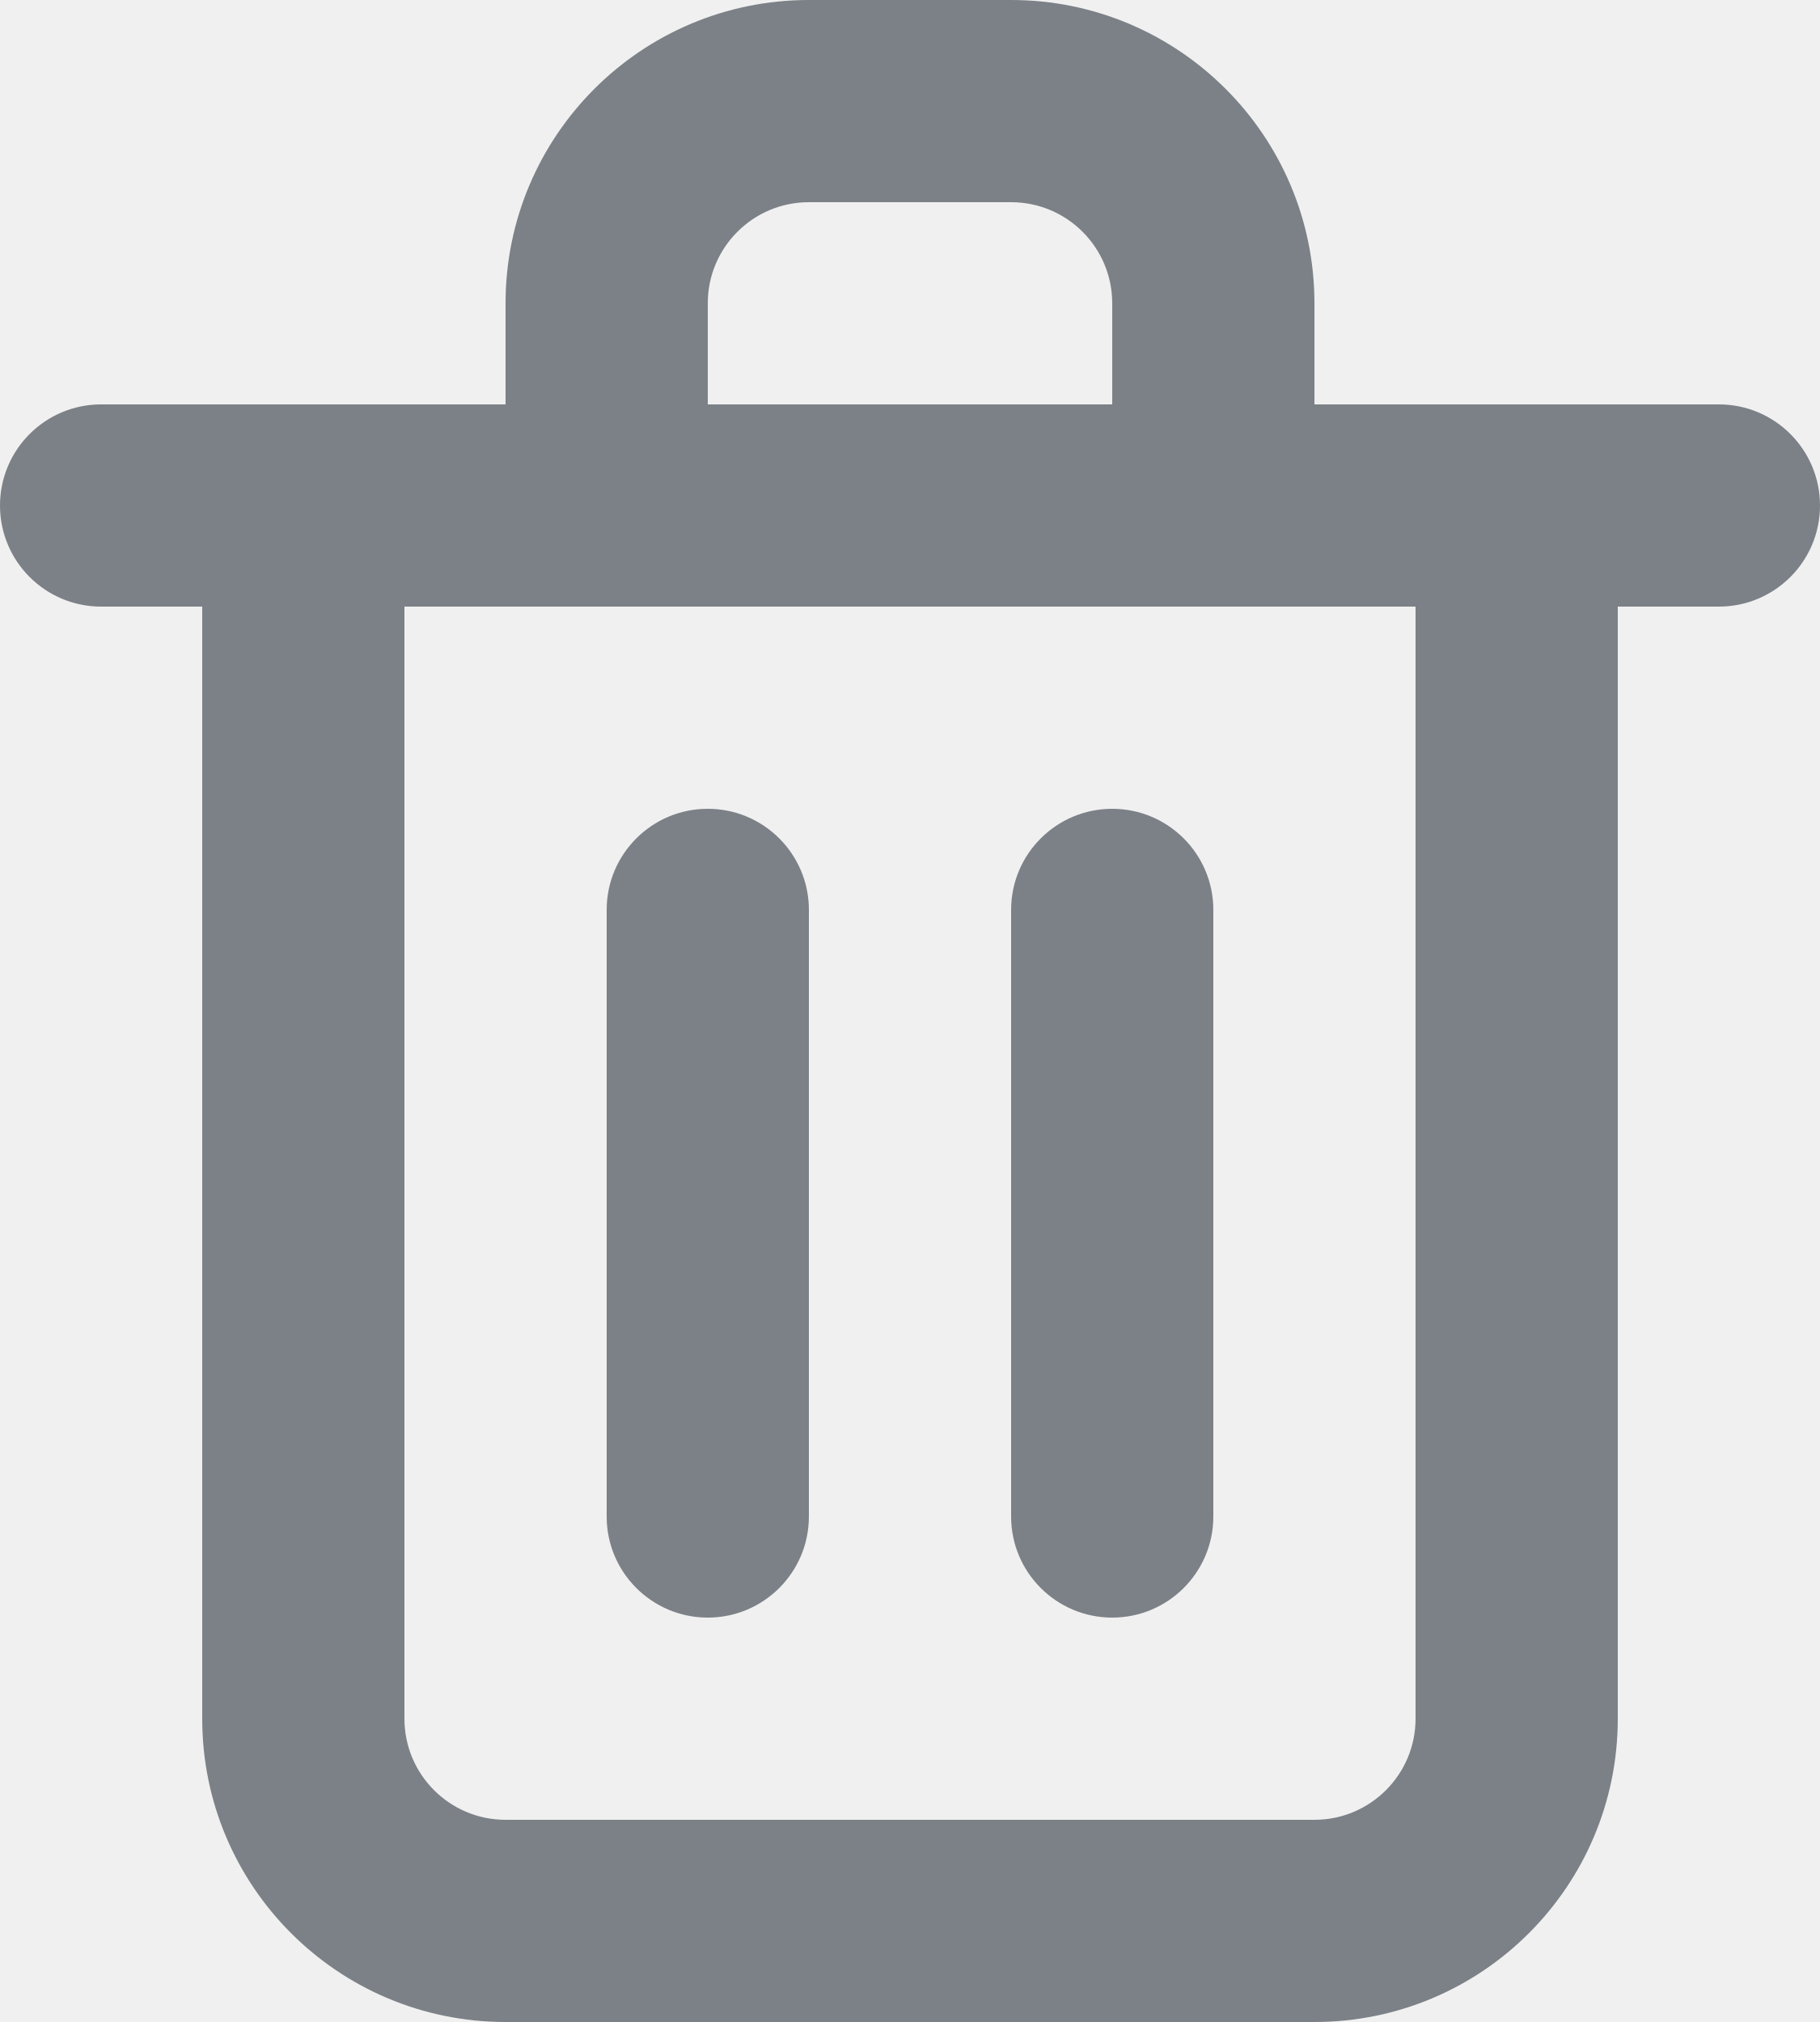
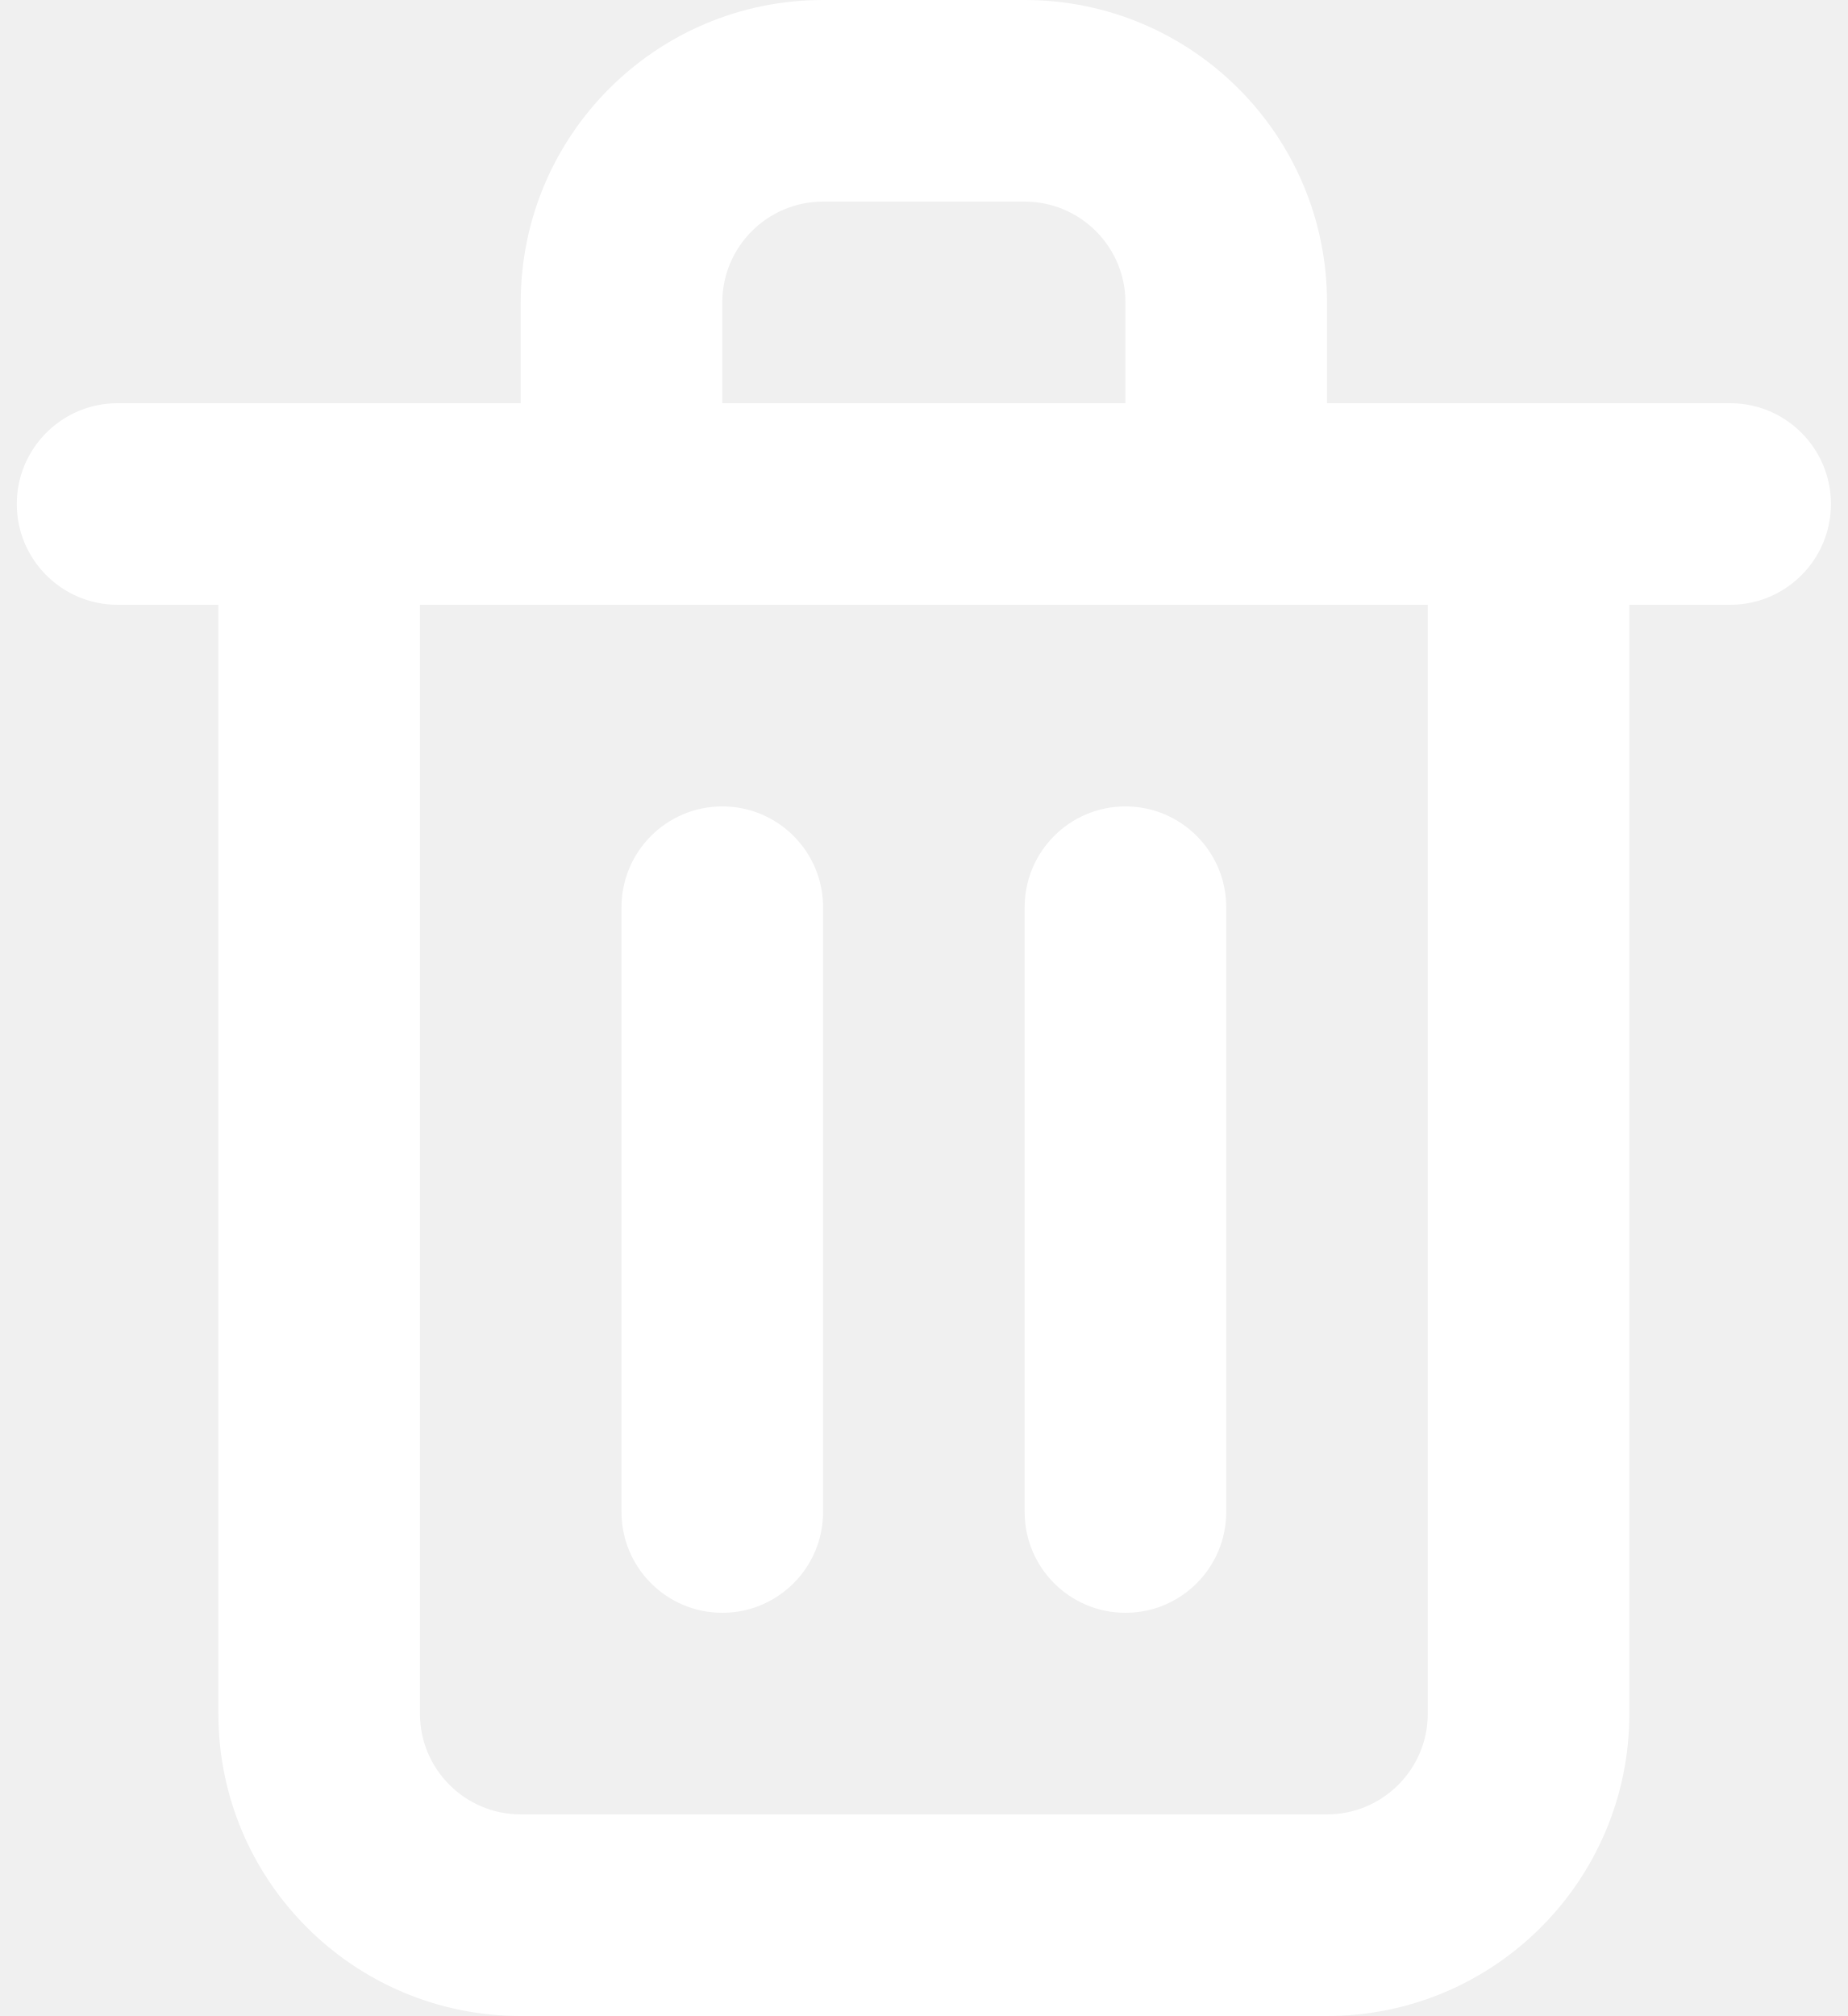
- <svg xmlns="http://www.w3.org/2000/svg" width="18" height="20">
-   <path d="M7 16a1 1 0 0 0 1-1V9a1 1 0 1 0-2 0v6a1 1 0 0 0 1 1ZM17 4h-4V3a3 3 0 0 0-3-3H8a3 3 0 0 0-3 3v1H1a1 1 0 1 0 0 2h1v11a3 3 0 0 0 3 3h8a3 3 0 0 0 3-3V6h1a1 1 0 0 0 0-2ZM7 3a1 1 0 0 1 1-1h2a1 1 0 0 1 1 1v1H7V3Zm7 14a1 1 0 0 1-1 1H5a1 1 0 0 1-1-1V6h10v11Zm-3-1a1 1 0 0 0 1-1V9a1 1 0 0 0-2 0v6a1 1 0 0 0 1 1Z" fill="#7C8187" />
+ <svg xmlns="http://www.w3.org/2000/svg" width="22" height="24" viewBox="0 0 18 20" fill="curruentColor">
+   <path fill-rule="evenodd" clip-rule="evenodd" d="M17 4H13V3C13 1.343 11.657 0 10 0H8C6.343 0 5 1.343 5 3V4H1C0.448 4 0 4.448 0 5C0 5.552 0.448 6 1 6H2V17C2 18.657 3.343 20 5 20H13C14.657 20 16 18.657 16 17V6H17C17.552 6 18 5.552 18 5C18 4.448 17.552 4 17 4ZM7 16C7.552 16 8 15.552 8 15V9C8 8.448 7.552 8 7 8C6.448 8 6 8.448 6 9V15C6 15.552 6.448 16 7 16ZM8 2C7.448 2 7 2.448 7 3V4H11V3C11 2.448 10.552 2 10 2H8ZM14 17C14 17.552 13.552 18 13 18H5C4.448 18 4 17.552 4 17V6H14V17ZM12 15C12 15.552 11.552 16 11 16C10.448 16 10 15.552 10 15V9C10 8.448 10.448 8 11 8C11.552 8 12 8.448 12 9V15Z" fill="#FFFFFF" />
</svg>
